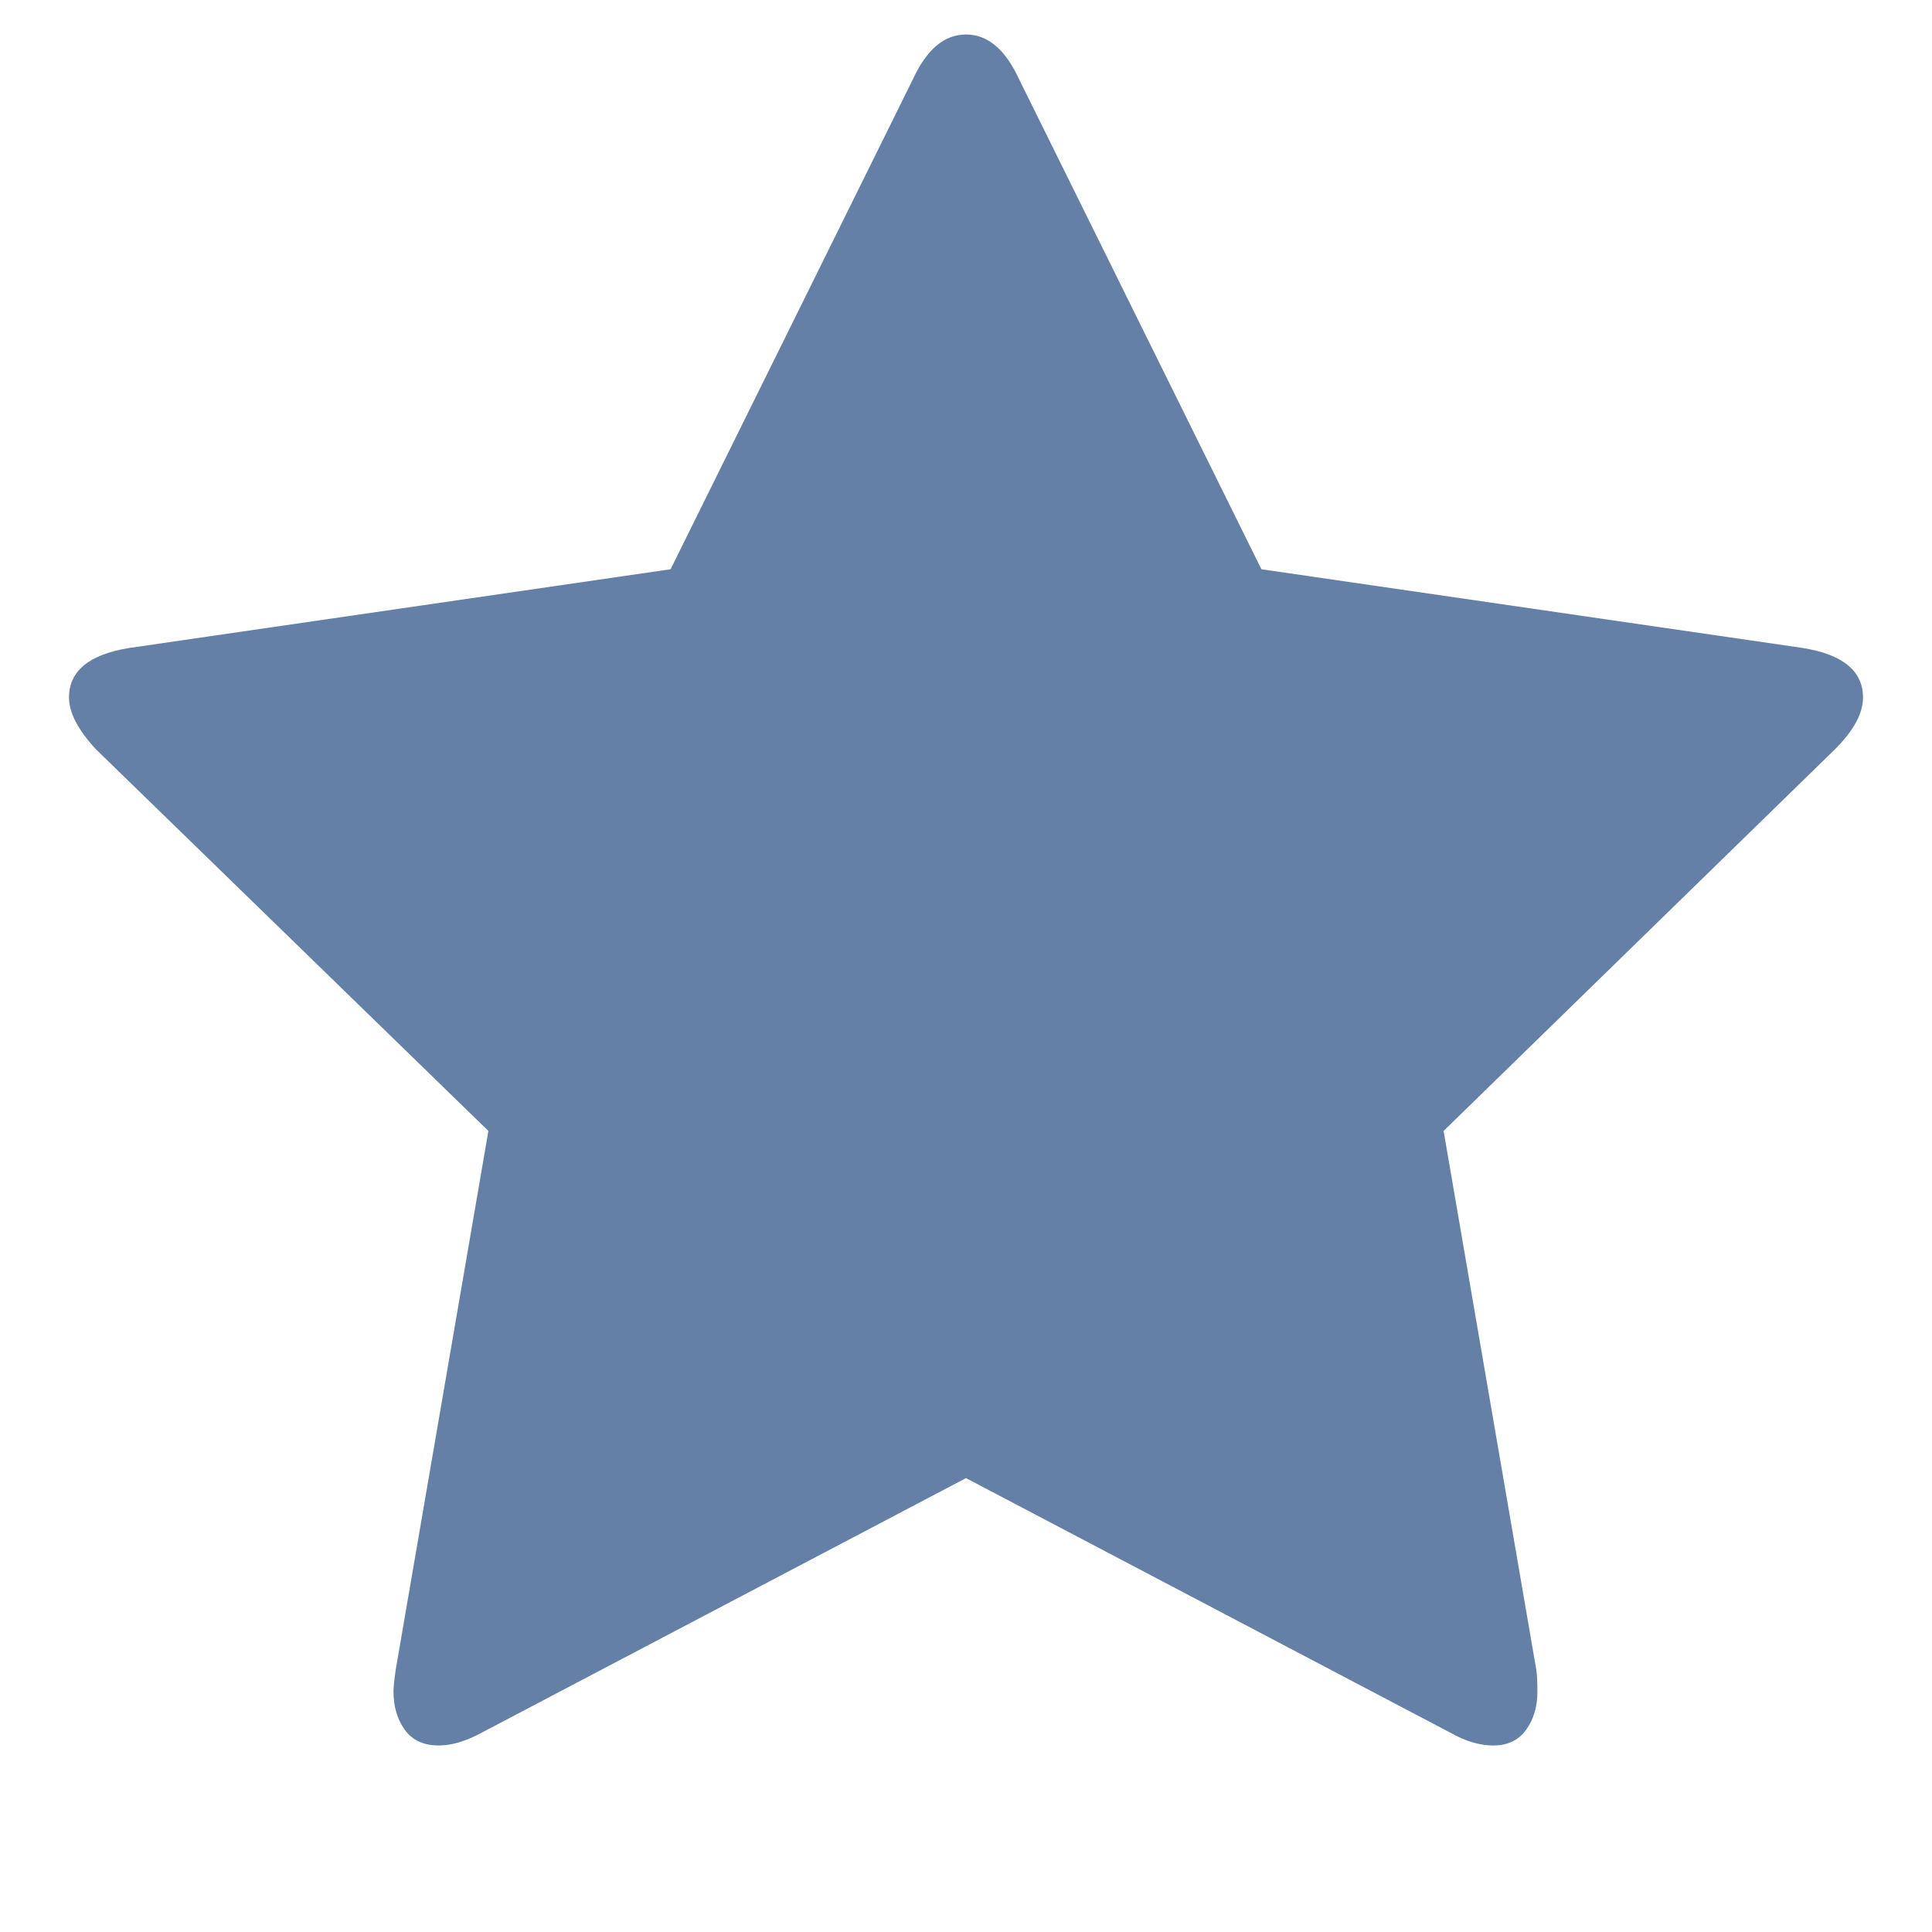
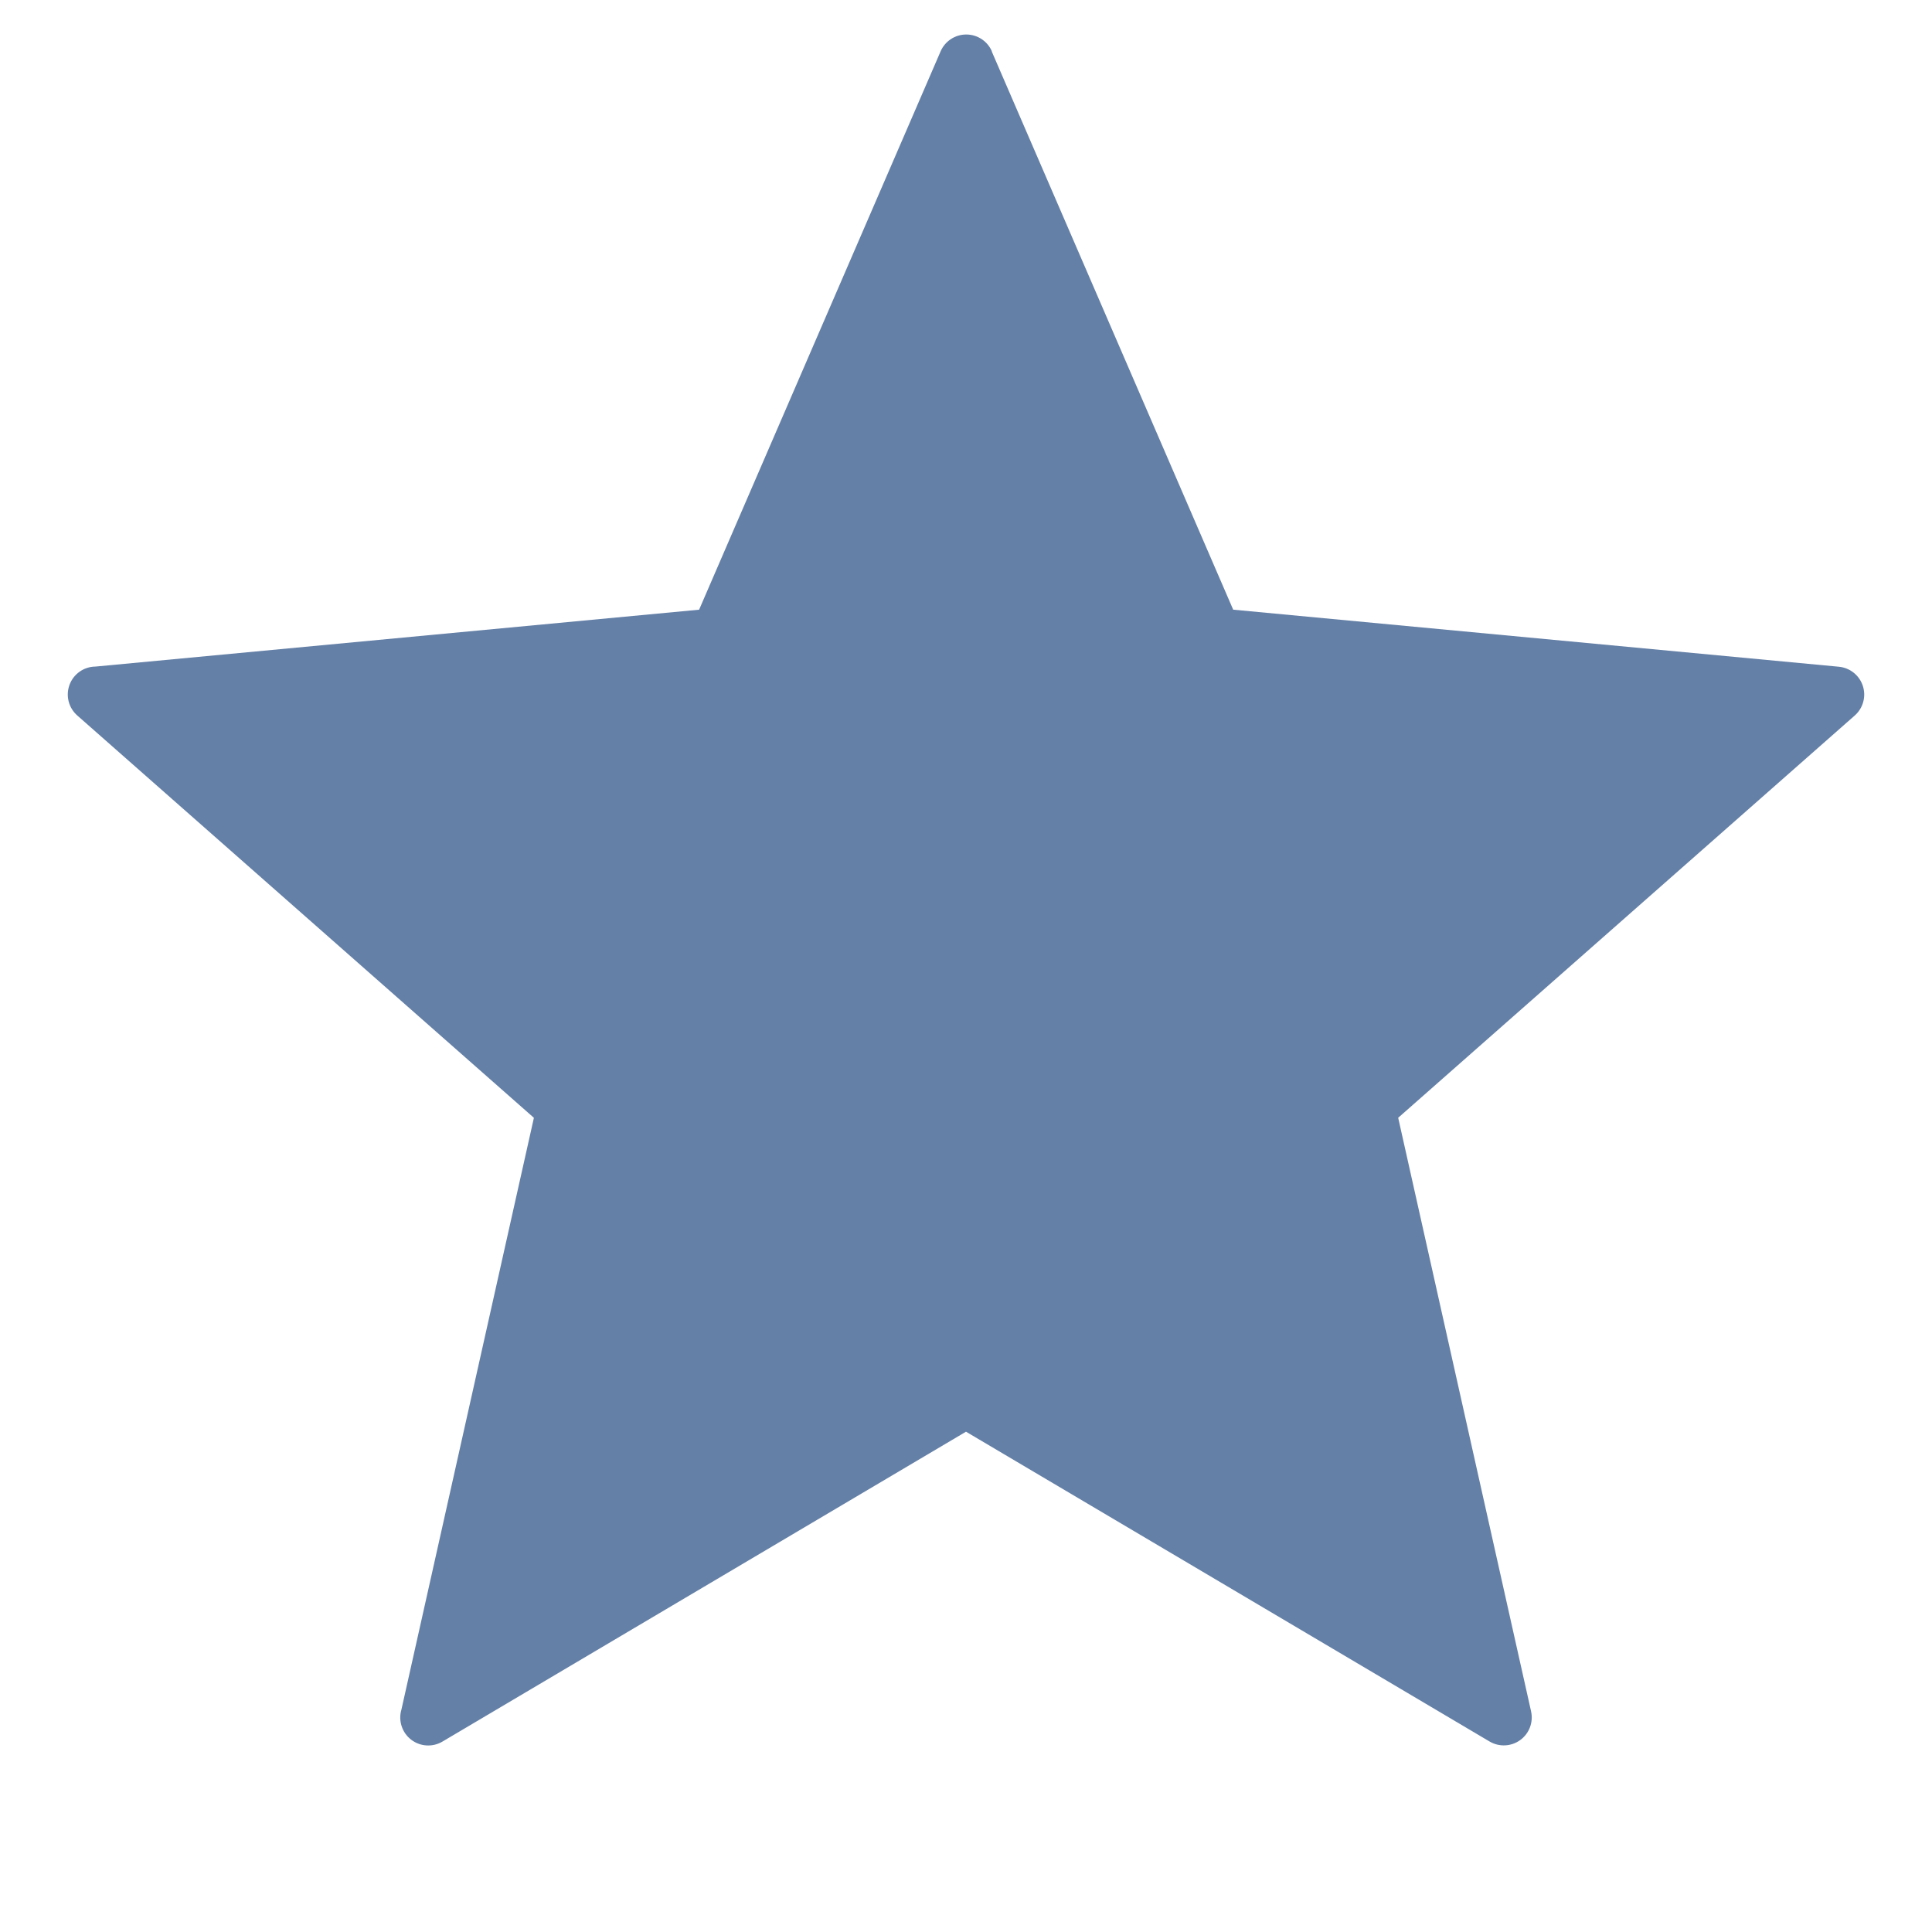
- <svg xmlns="http://www.w3.org/2000/svg" width="1792" height="1792" fill="#6480A7">
-   <path d="M1728 647q0 22-26 48l-363 354 86 500q1 7 1 20 0 21-10.5 35.5T1385 1619q-19 0-40-12l-449-236-449 236q-22 12-40 12-21 0-31.5-14.5T365 1569q0-6 2-20l86-500L89 695q-25-27-25-48 0-37 56-46l502-73L847 73q19-41 49-41t49 41l225 455 502 73q56 9 56 46z" />
+ <svg xmlns="http://www.w3.org/2000/svg" width="1792" height="1792" fill="#6480A7" version="1.1" id="svg4">
+   <defs id="defs8" />
+   <path style="fill-rule:evenodd;stroke-width:1.333" id="path64" d="m 919.839,47.629 223.988,517.86 561.667,52.92 c 10.329,0.92 19.124,7.9 22.35,17.762 3.226,9.862 0.258,20.694 -7.544,27.539 l -423.433,373.063 123.268,550.582 h -0.012 c 2.257,10.083 -1.705,20.559 -10.071,26.619 -8.378,6.072 -19.553,6.587 -28.446,1.312 L 895.997,1327.952 410.481,1615.323 c -9.163,5.483 -20.755,4.784 -29.195,-1.766 -8.439,-6.55 -11.997,-17.615 -8.955,-27.858 L 495.206,1036.813 71.836,663.782 c -8.145,-7.041 -11.089,-18.388 -7.384,-28.508 3.704,-10.12 13.272,-16.891 24.055,-17.002 L 648.446,565.513 872.435,47.652 v 0 c 4.096,-9.494 13.456,-15.652 23.796,-15.652 10.353,0 19.7,6.158 23.797,15.652 z" />
</svg>
